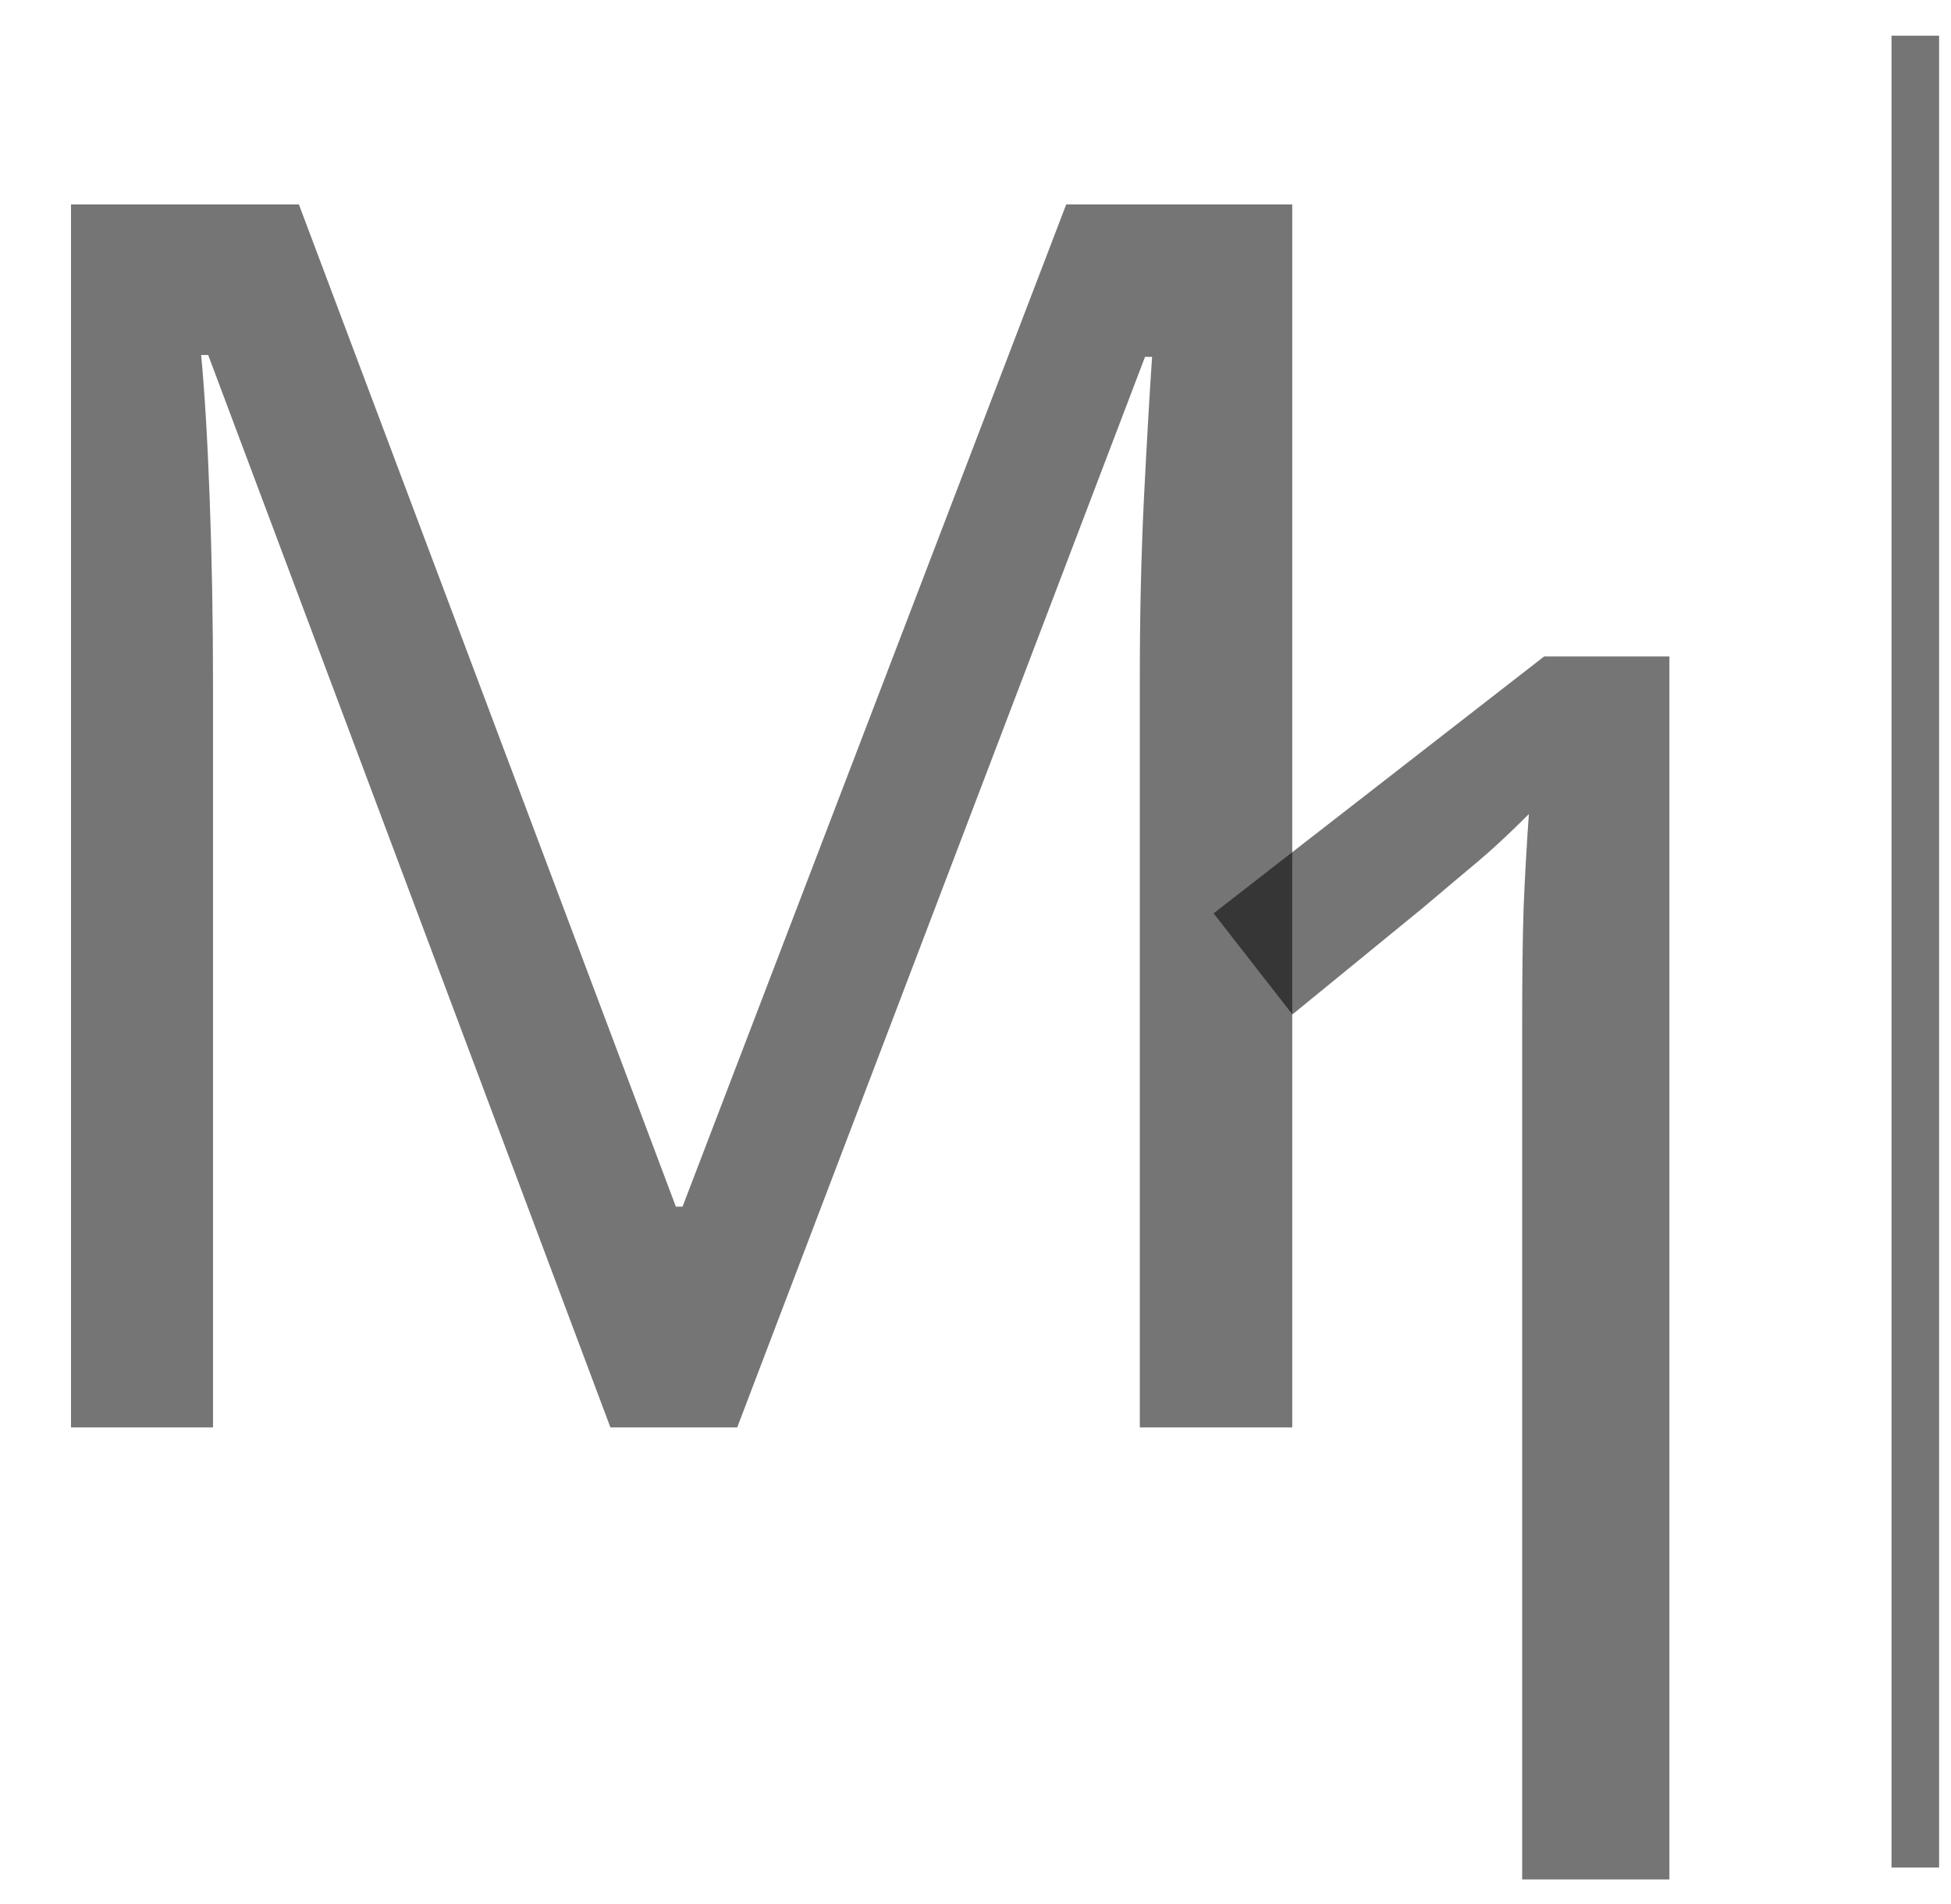
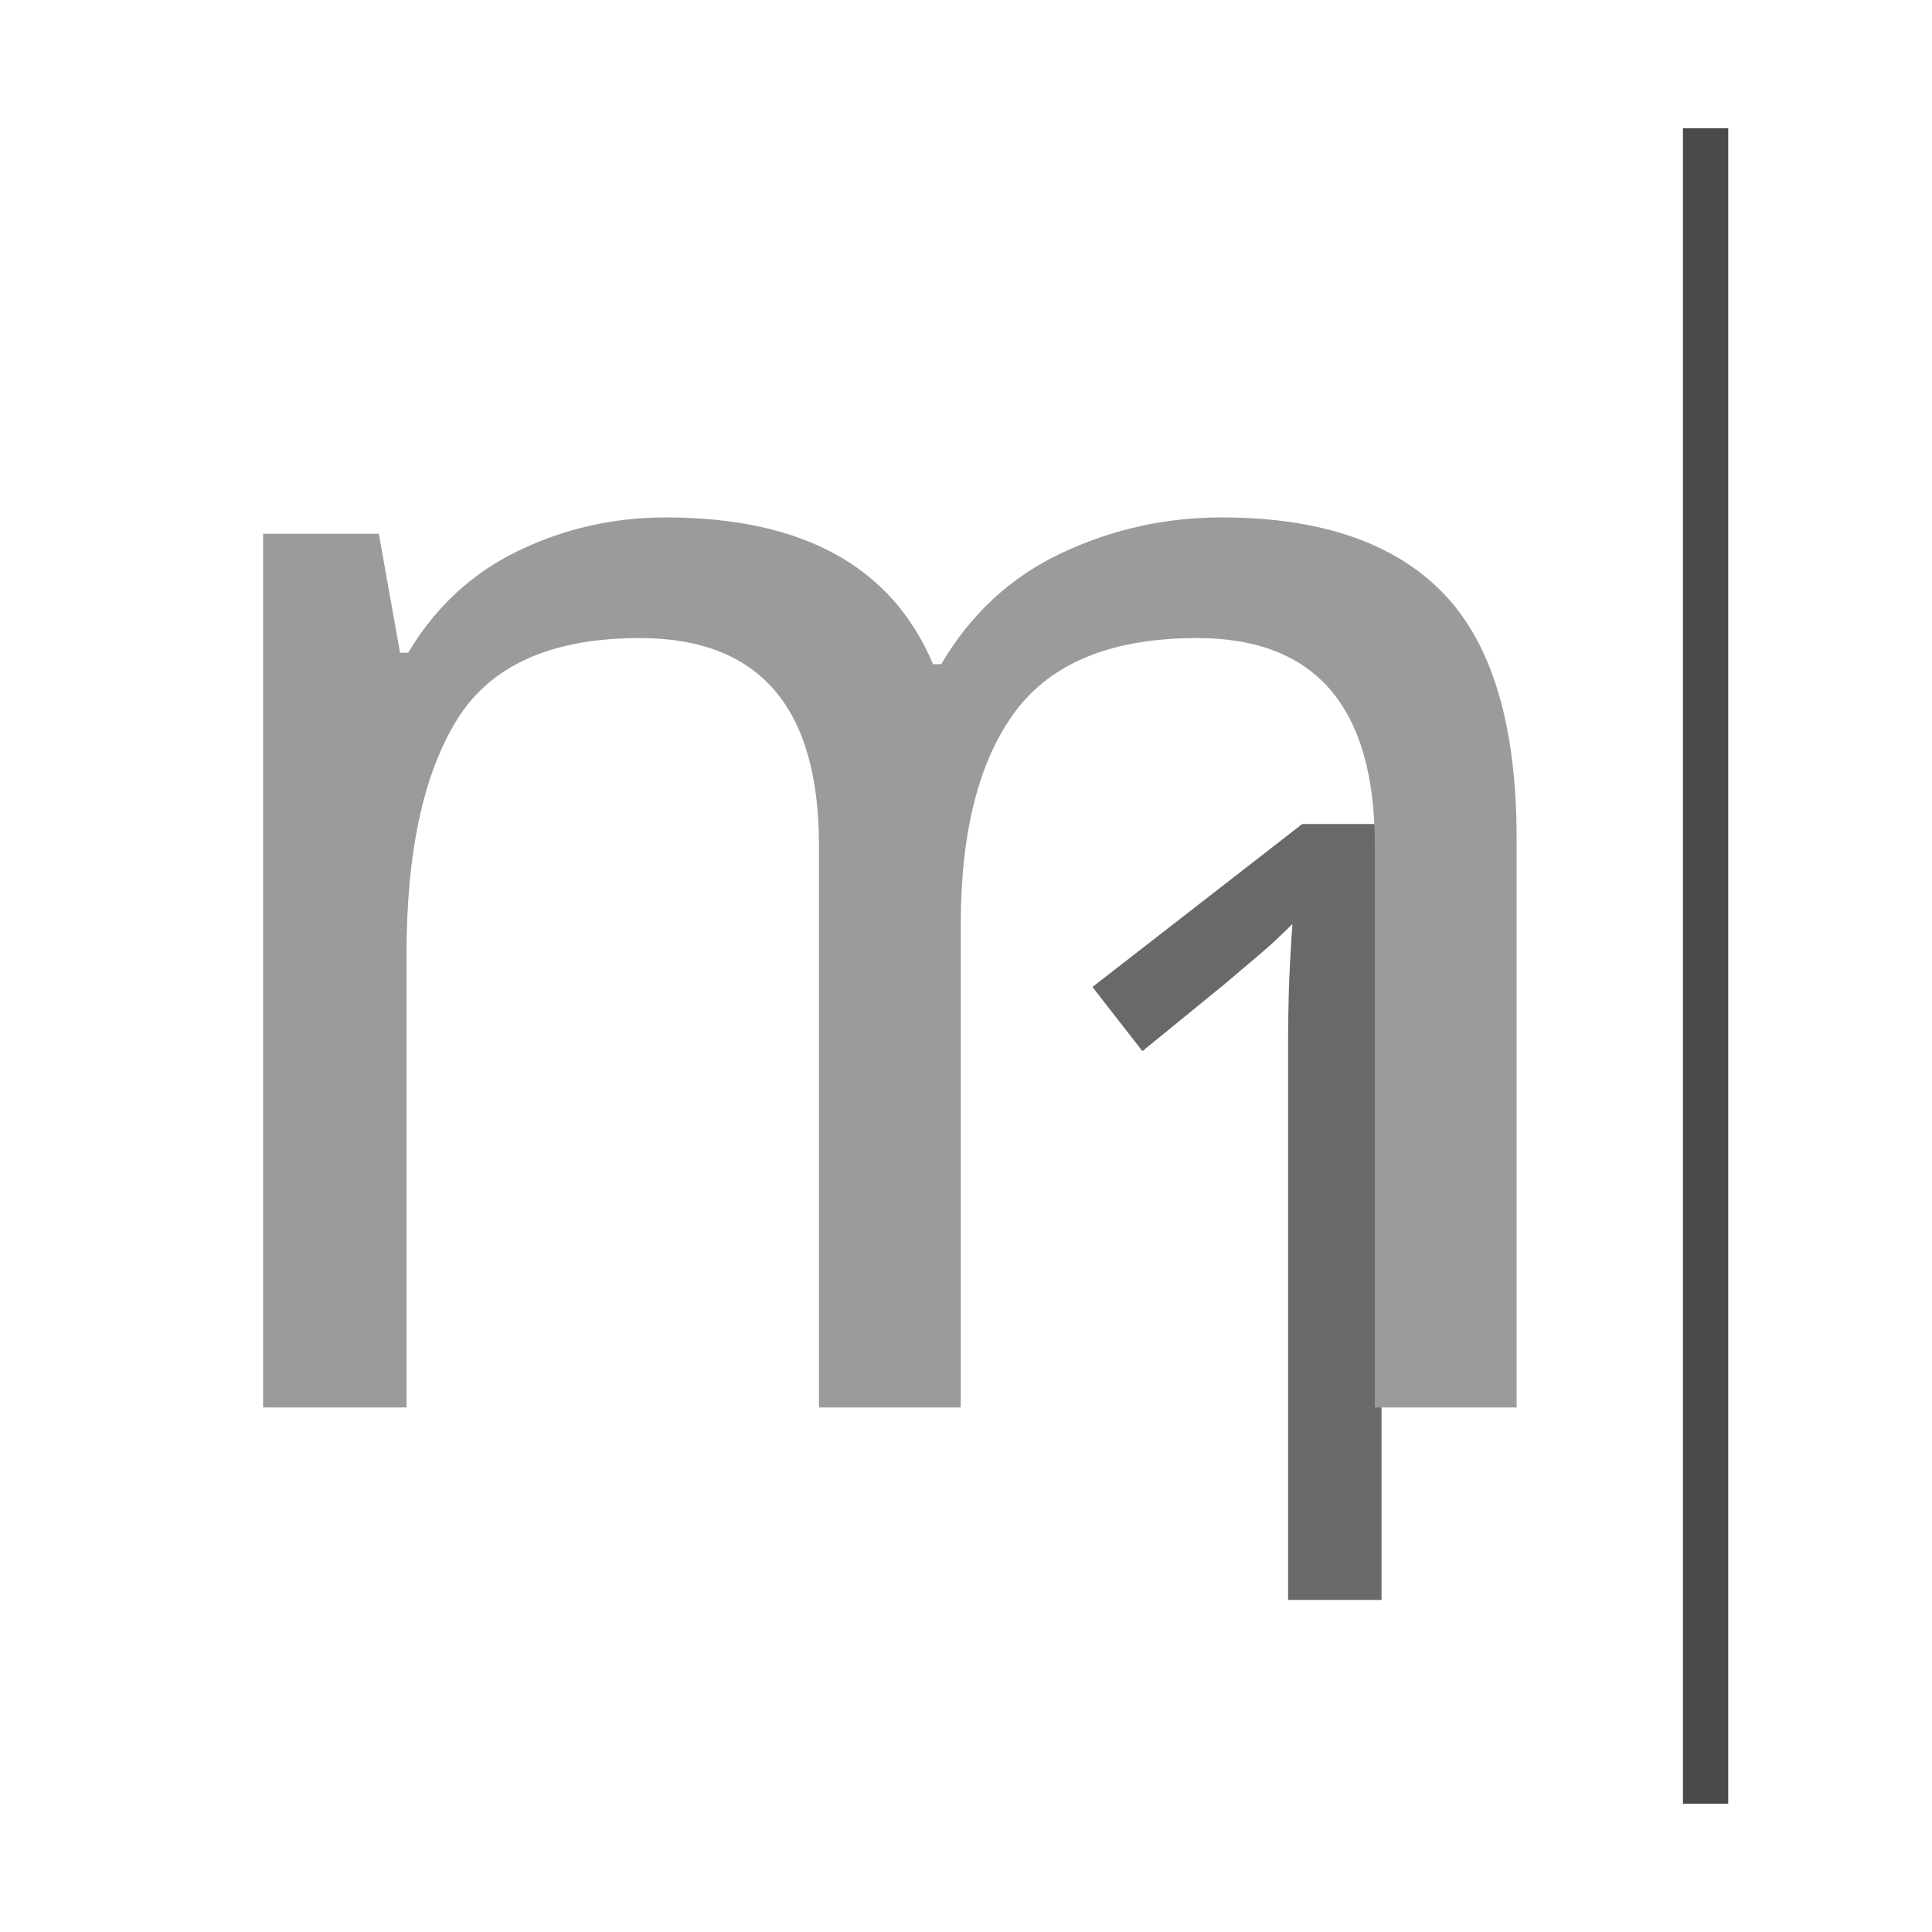
- <svg xmlns="http://www.w3.org/2000/svg" width="82" height="80" viewBox="0 0 82 80">
-   <style>
-   .m1-logo-element {
-     fill: rgba(0,0,0,0.54);
-     font-weight:400;
-   }
- </style>
-   <g style="fill:none;stroke-width:1;stroke:none">
-     <g transform="translate(-4 -15)">
-       <text id="m1-logo-m" font-family="Futura-Medium, Futura" font-size="72" class="m1-logo-element m1-m">
-         <tspan y="75">
-           M
-         </tspan>
-       </text>
-       <text id="m1-logo-1" font-family="Futura-Medium, Futura" font-size="72" class="m1-logo-element m1-1">
-         <tspan x="48.6" y="94">
-           1
-         </tspan>
-       </text>
-       <path d="M84.5 16.5L84.5 93.5" style="stroke-width:2;stroke: rgba(0,0,0,0.54)" class="m1-logo-element m1-cursor" />
-     </g>
+ <svg xmlns="http://www.w3.org/2000/svg" viewBox="0 0 512 512">
+   <g fill="none" fill-rule="evenodd">
+     <path stroke="#4A4A4A" stroke-linecap="square" stroke-width="12" d="M452 40v432" />
+     <text fill="#696969" font-family="FiraCode-Regular, Fira Code" font-size="288">
+       <tspan x="263.882" y="424">1</tspan>
+     </text>
+     <text fill="#9B9B9B" font-family="FiraCode-Regular, Fira Code" font-size="432">
+       <tspan x="33" y="373">m</tspan>
+     </text>
  </g>
</svg>
